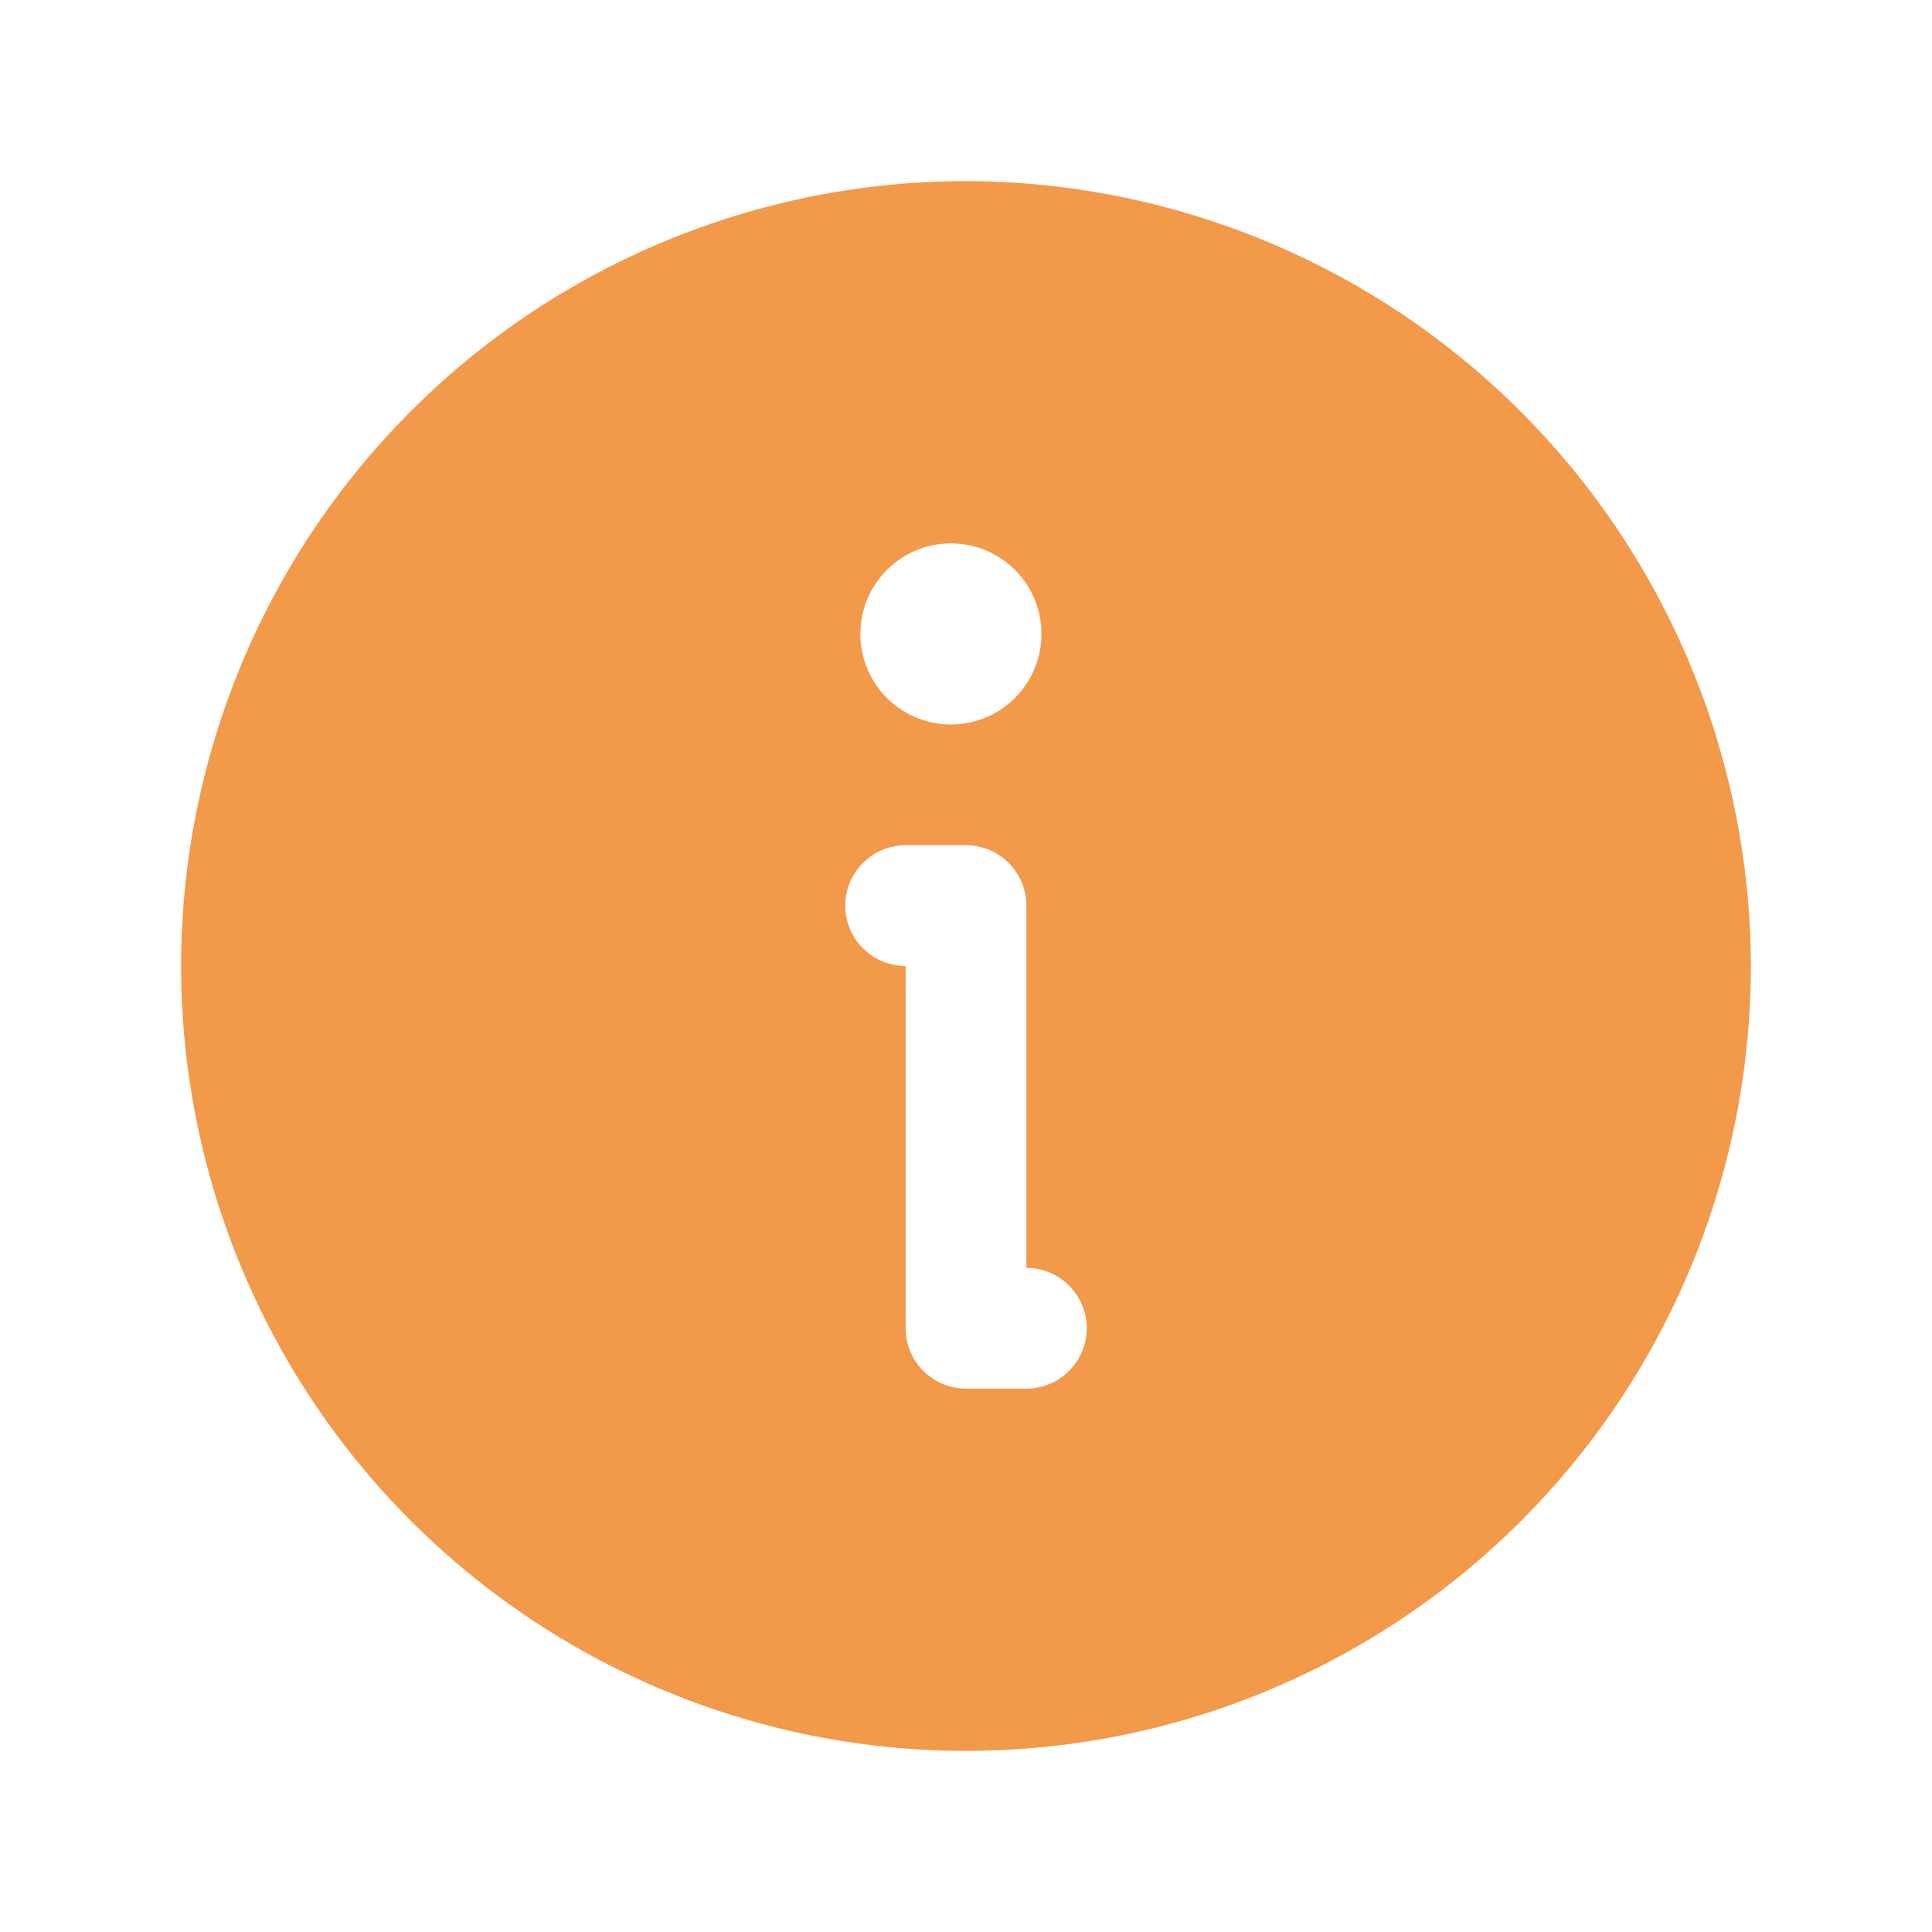
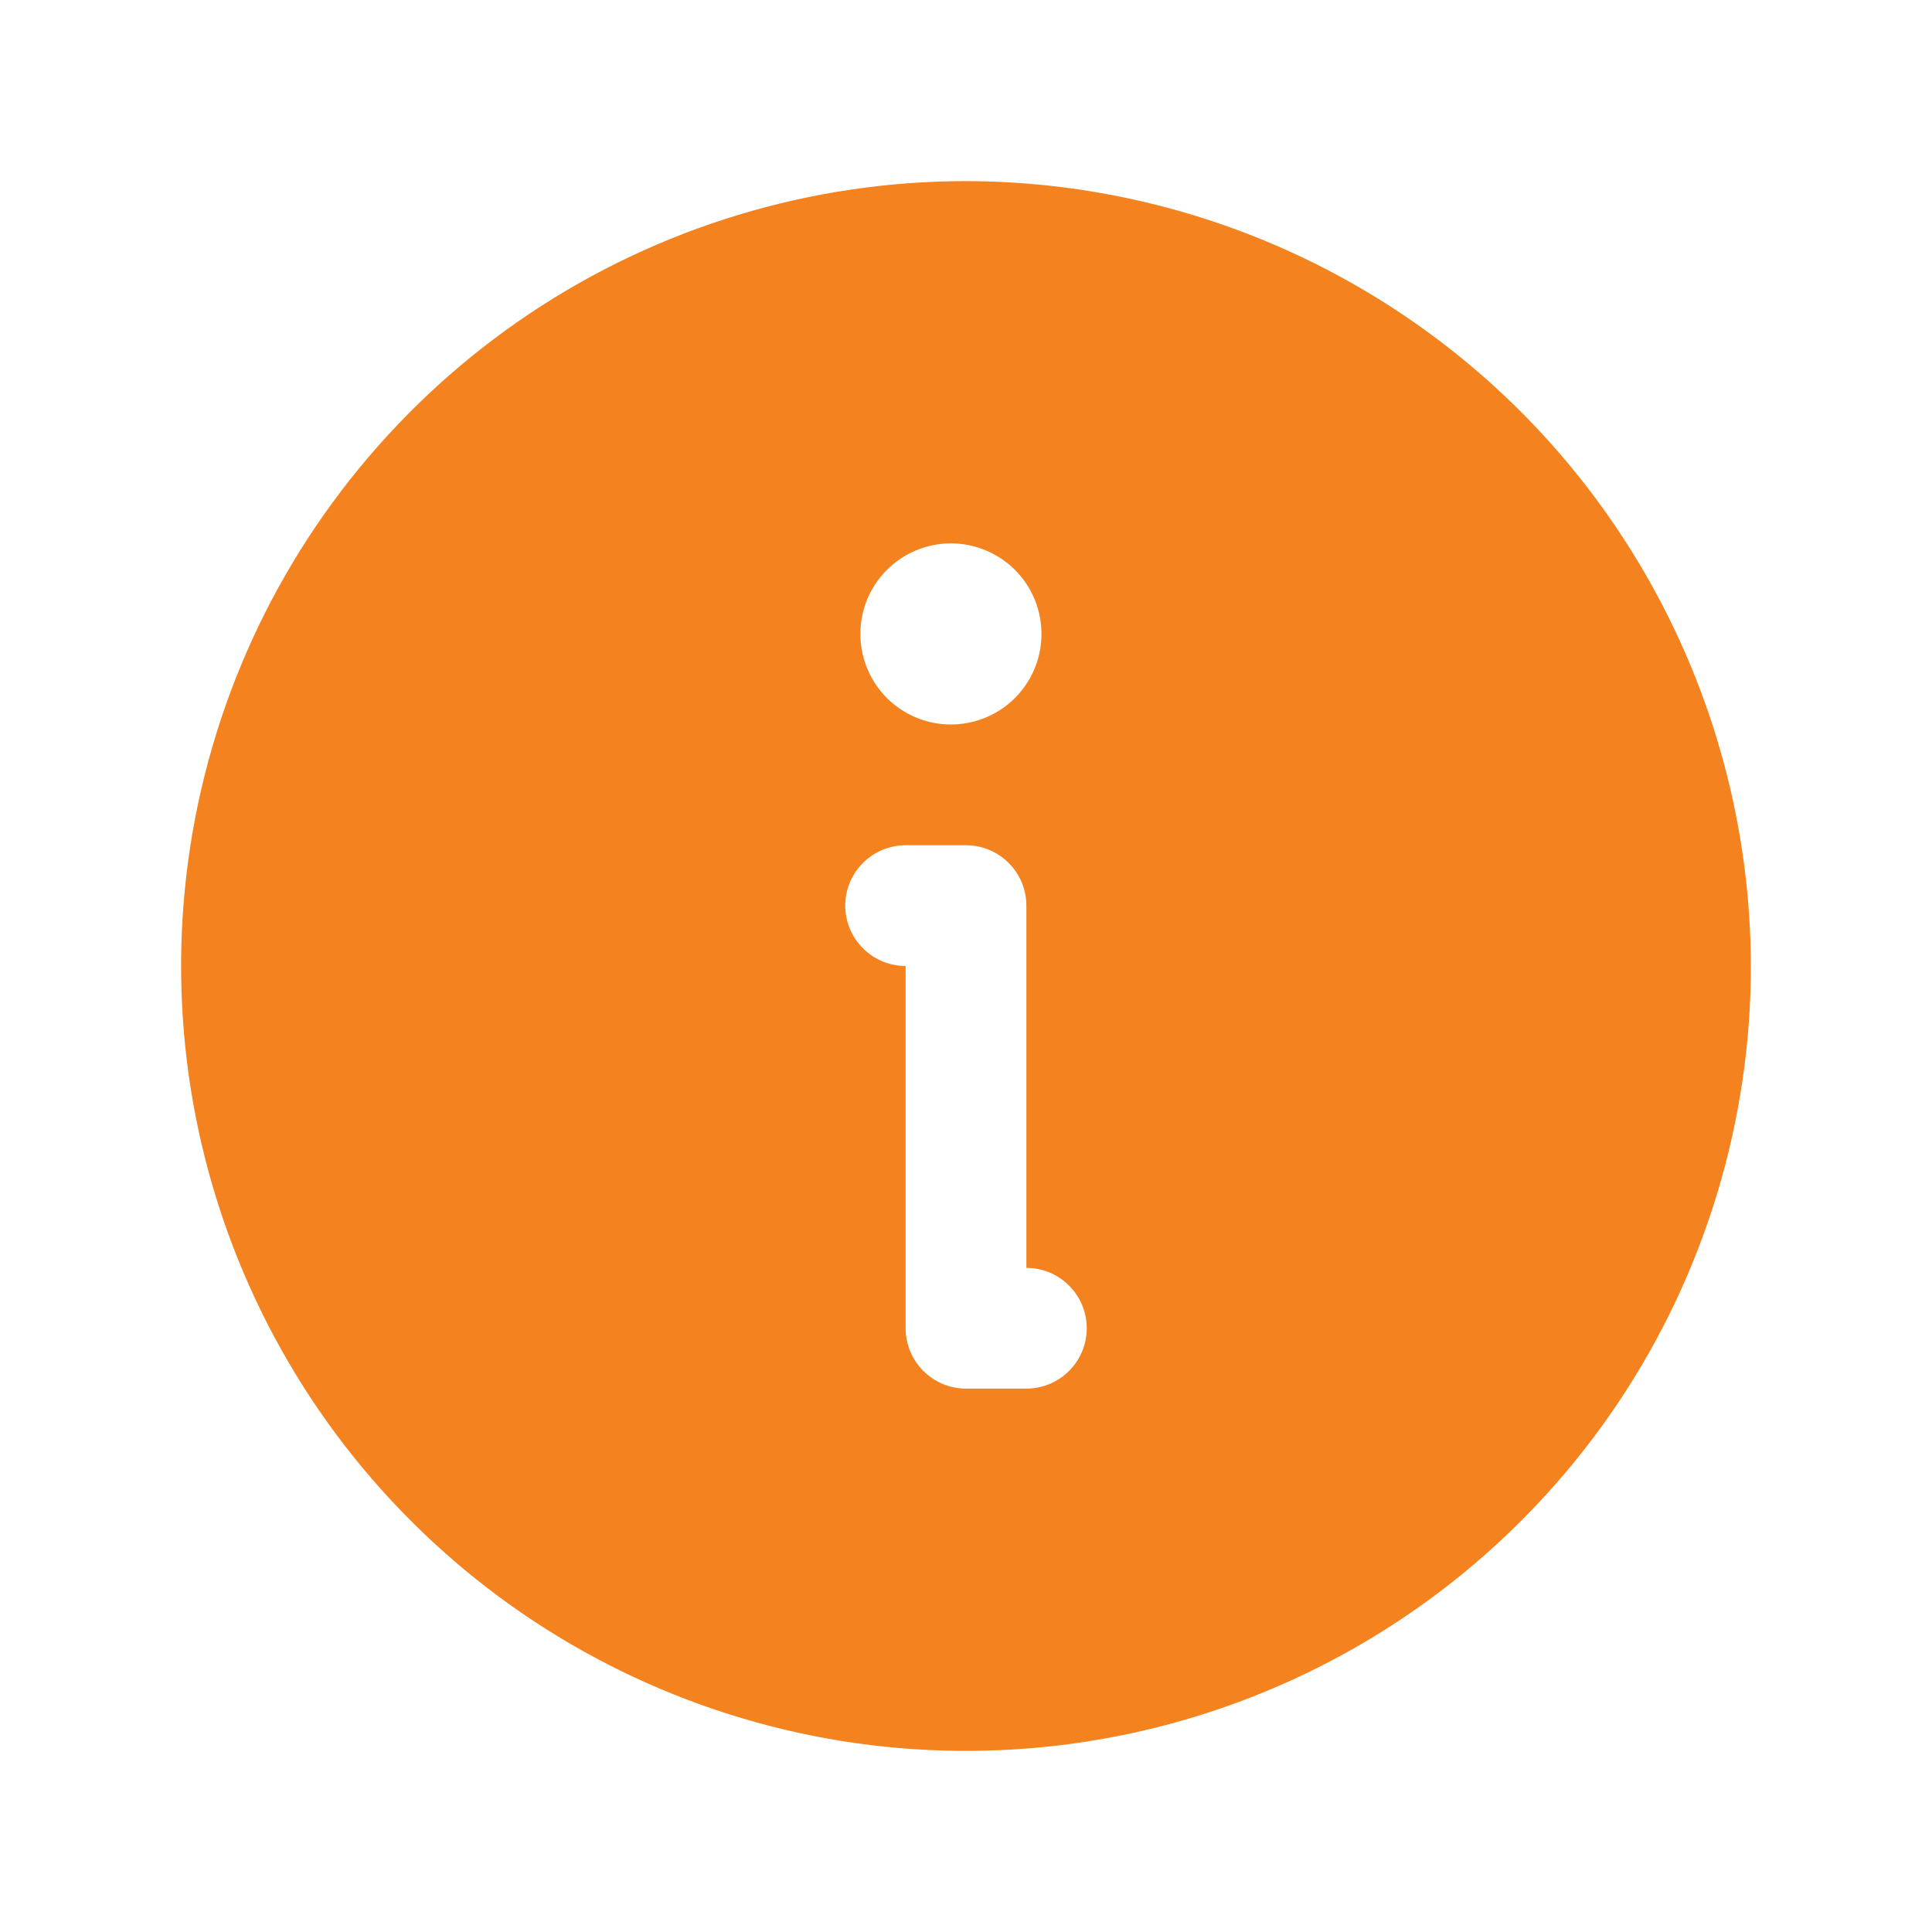
<svg xmlns="http://www.w3.org/2000/svg" width="24" height="24" viewBox="0 0 24 24" fill="none">
-   <path d="M12 2.25C10.072 2.25 8.187 2.822 6.583 3.893C4.98 4.965 3.73 6.487 2.992 8.269C2.254 10.05 2.061 12.011 2.437 13.902C2.814 15.793 3.742 17.531 5.106 18.894C6.469 20.258 8.207 21.186 10.098 21.563C11.989 21.939 13.95 21.746 15.731 21.008C17.513 20.27 19.035 19.02 20.107 17.417C21.178 15.813 21.75 13.928 21.75 12C21.745 9.416 20.716 6.939 18.889 5.111C17.061 3.284 14.584 2.255 12 2.25ZM11.812 6.75C12.035 6.75 12.252 6.816 12.438 6.94C12.623 7.063 12.767 7.239 12.852 7.444C12.937 7.65 12.959 7.876 12.916 8.094C12.873 8.313 12.765 8.513 12.608 8.671C12.451 8.828 12.25 8.935 12.032 8.978C11.814 9.022 11.588 9 11.382 8.914C11.176 8.829 11.001 8.685 10.877 8.5C10.754 8.315 10.688 8.098 10.688 7.875C10.688 7.577 10.806 7.29 11.017 7.08C11.228 6.869 11.514 6.75 11.812 6.75ZM12.75 17.25H12C11.801 17.25 11.61 17.171 11.47 17.03C11.329 16.89 11.25 16.699 11.25 16.5V12C11.051 12 10.86 11.921 10.72 11.78C10.579 11.64 10.5 11.449 10.5 11.25C10.5 11.051 10.579 10.86 10.72 10.72C10.86 10.579 11.051 10.5 11.25 10.5H12C12.199 10.5 12.39 10.579 12.53 10.72C12.671 10.86 12.75 11.051 12.75 11.25V15.75C12.949 15.75 13.14 15.829 13.28 15.97C13.421 16.11 13.5 16.301 13.5 16.5C13.5 16.699 13.421 16.89 13.28 17.03C13.14 17.171 12.949 17.25 12.75 17.25Z" fill="#F2994A" />
+   <path d="M12 2.25C10.072 2.25 8.187 2.822 6.583 3.893C4.98 4.965 3.73 6.487 2.992 8.269C2.254 10.05 2.061 12.011 2.437 13.902C2.814 15.793 3.742 17.531 5.106 18.894C6.469 20.258 8.207 21.186 10.098 21.563C11.989 21.939 13.95 21.746 15.731 21.008C17.513 20.27 19.035 19.02 20.107 17.417C21.178 15.813 21.75 13.928 21.75 12C21.745 9.416 20.716 6.939 18.889 5.111C17.061 3.284 14.584 2.255 12 2.25ZM11.812 6.75C12.035 6.75 12.252 6.816 12.438 6.94C12.623 7.063 12.767 7.239 12.852 7.444C12.937 7.65 12.959 7.876 12.916 8.094C12.873 8.313 12.765 8.513 12.608 8.671C12.451 8.828 12.25 8.935 12.032 8.978C11.814 9.022 11.588 9 11.382 8.914C11.176 8.829 11.001 8.685 10.877 8.5C10.754 8.315 10.688 8.098 10.688 7.875C10.688 7.577 10.806 7.29 11.017 7.08C11.228 6.869 11.514 6.75 11.812 6.75ZM12.75 17.25H12C11.801 17.25 11.61 17.171 11.47 17.03C11.329 16.89 11.25 16.699 11.25 16.5V12C11.051 12 10.86 11.921 10.72 11.78C10.579 11.64 10.5 11.449 10.5 11.25C10.5 11.051 10.579 10.86 10.72 10.72C10.86 10.579 11.051 10.5 11.25 10.5H12C12.199 10.5 12.39 10.579 12.53 10.72C12.671 10.86 12.75 11.051 12.75 11.25V15.75C12.949 15.75 13.14 15.829 13.28 15.97C13.421 16.11 13.5 16.301 13.5 16.5C13.5 16.699 13.421 16.89 13.28 17.03C13.14 17.171 12.949 17.25 12.75 17.25Z" fill="#F4821E" />
</svg>
